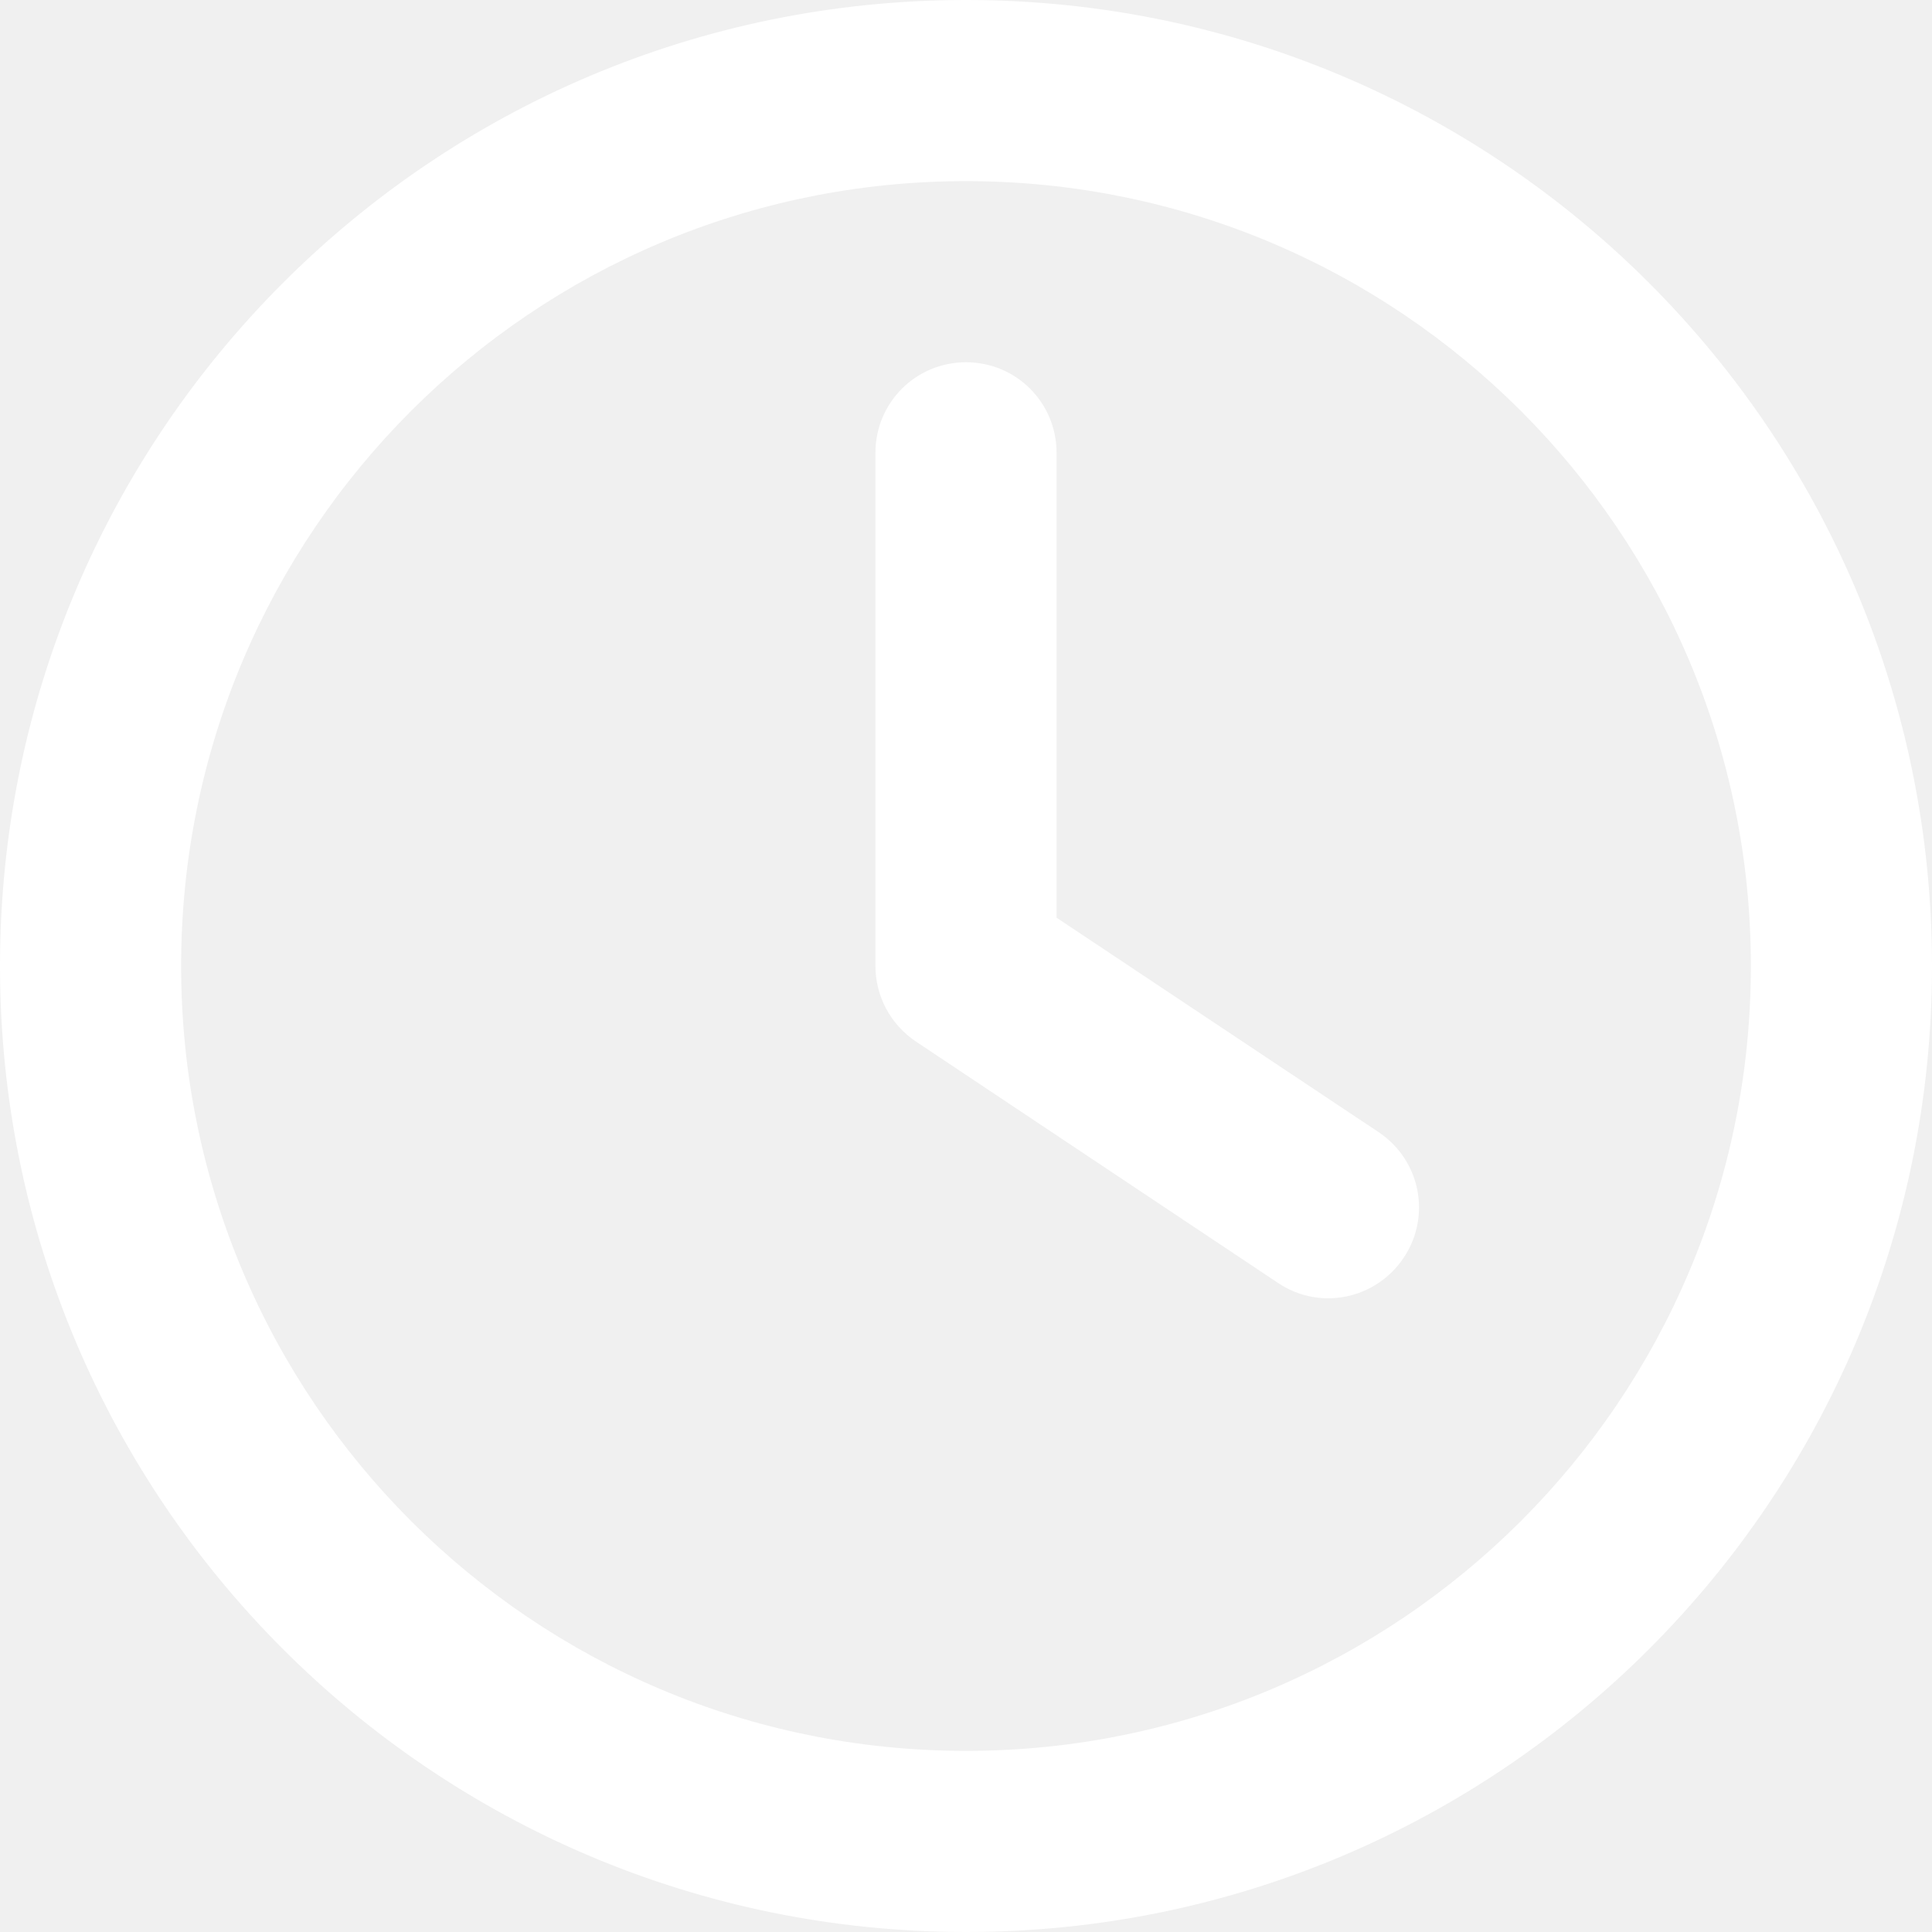
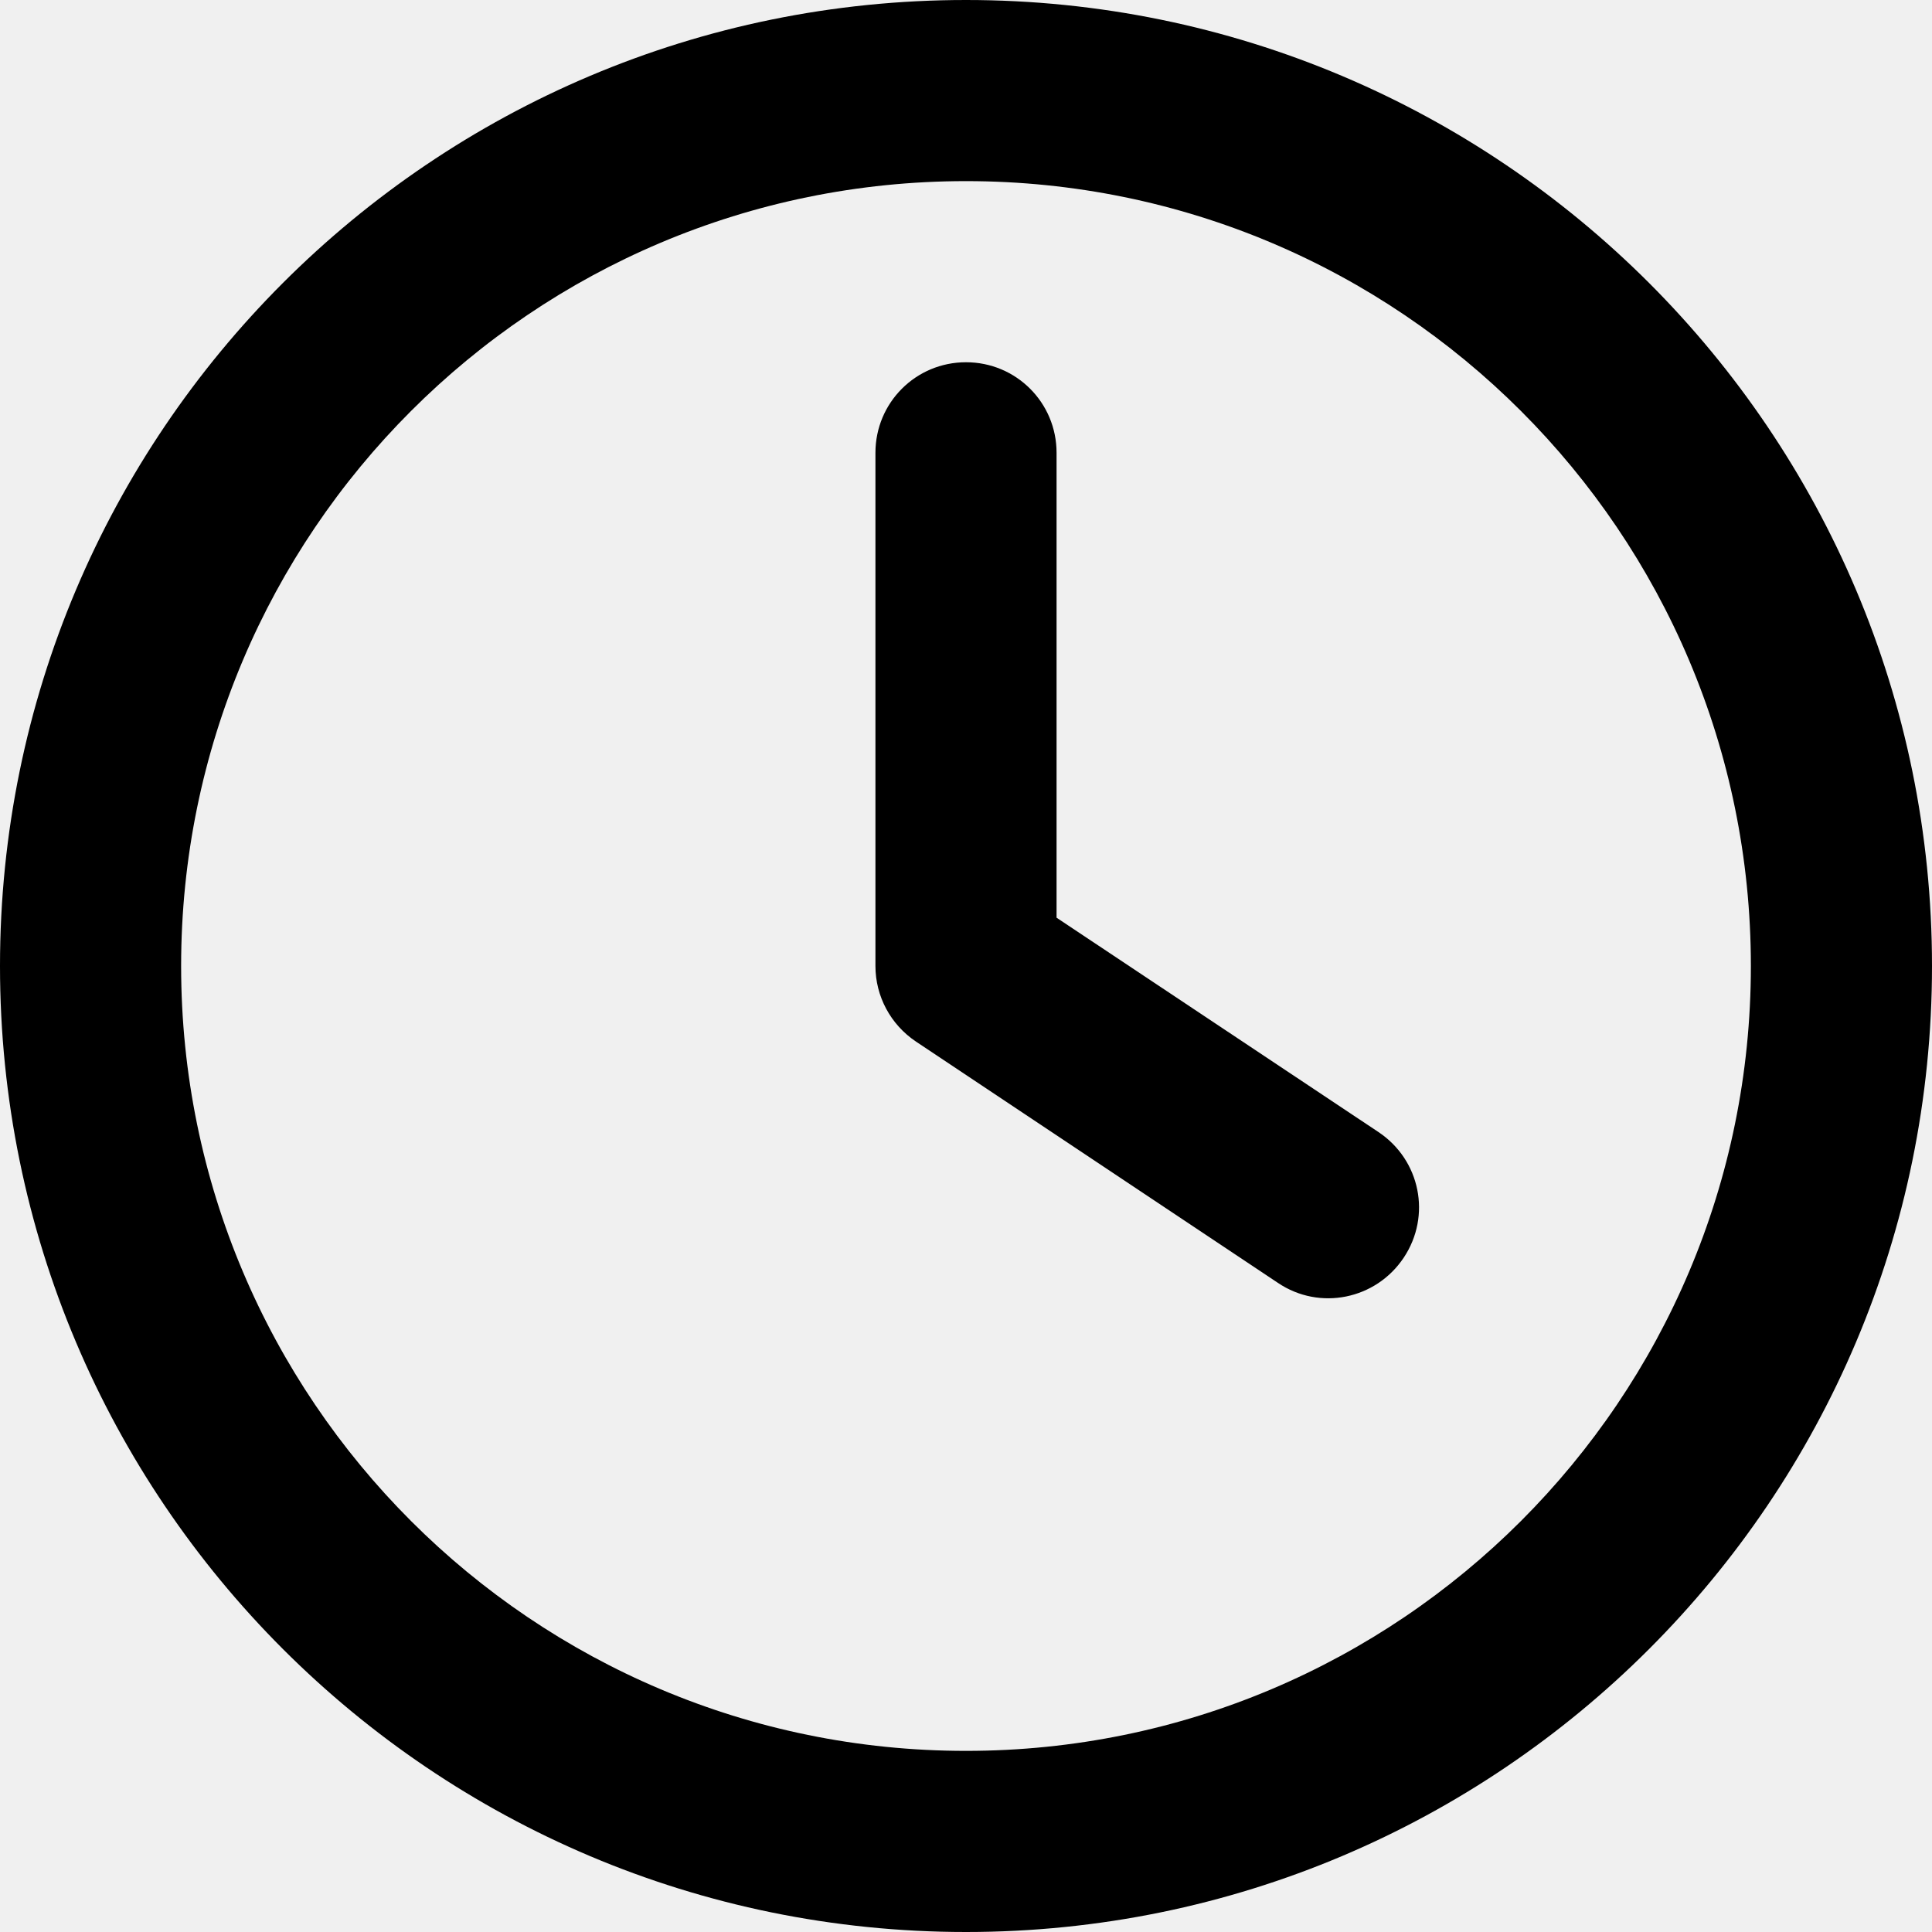
<svg xmlns="http://www.w3.org/2000/svg" viewBox="0 0 512 512" id="IconChangeColor" height="18" width="18">
-   <path fill="#fff" d="M464 256A208 208 0 1 1 48 256a208 208 0 1 1 416 0zM0 256a256 256 0 1 0 512 0A256 256 0 1 0 0 256zM232 120V256c0 8 4 15.5 10.7 20l96 64c11 7.4 25.9 4.4 33.3-6.7s4.4-25.9-6.7-33.3L280 243.2V120c0-13.3-10.7-24-24-24s-24 10.7-24 24z" id="mainIconPathAttribute" />
+   <style>
+         path {
+             fill: black;
+         }
+         @media (prefers-color-scheme: dark) {
+             path { fill: white; }
+         }
+     </style>
+   <path fill="#4D4D4D" d="M464 256A208 208 0 1 1 48 256a208 208 0 1 1 416 0zM0 256a256 256 0 1 0 512 0A256 256 0 1 0 0 256zM232 120V256c0 8 4 15.5 10.7 20l96 64c11 7.4 25.9 4.4 33.3-6.7s4.4-25.9-6.7-33.3L280 243.2V120c0-13.3-10.7-24-24-24s-24 10.7-24 24z" id="mainIconPathAttribute" />
</svg>
